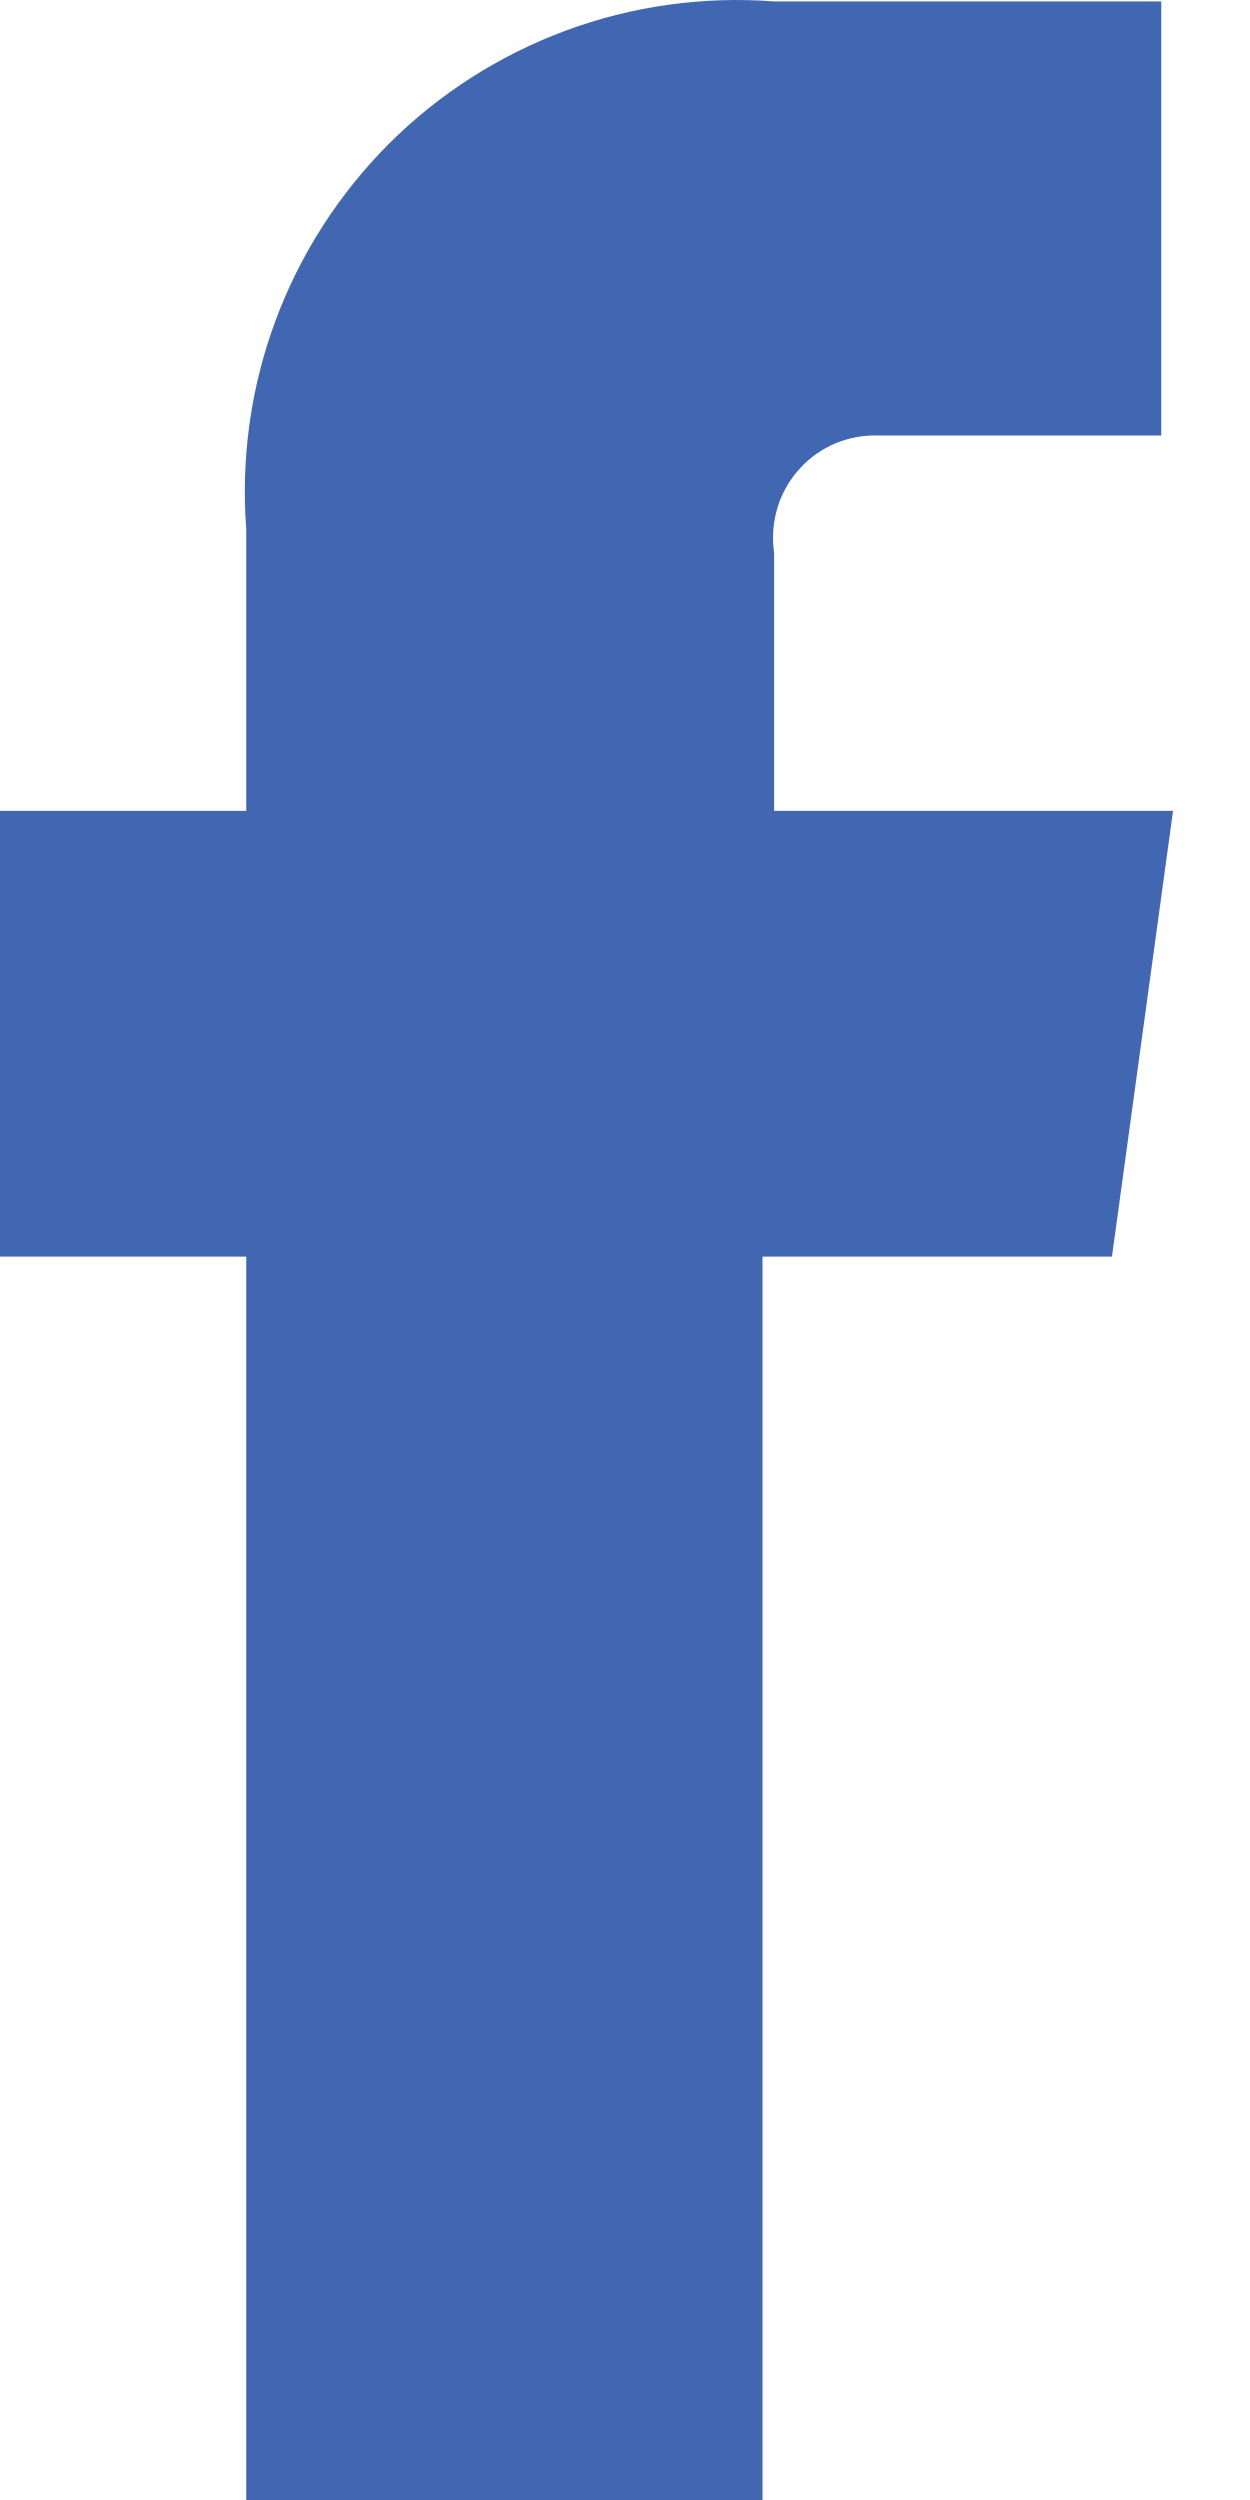
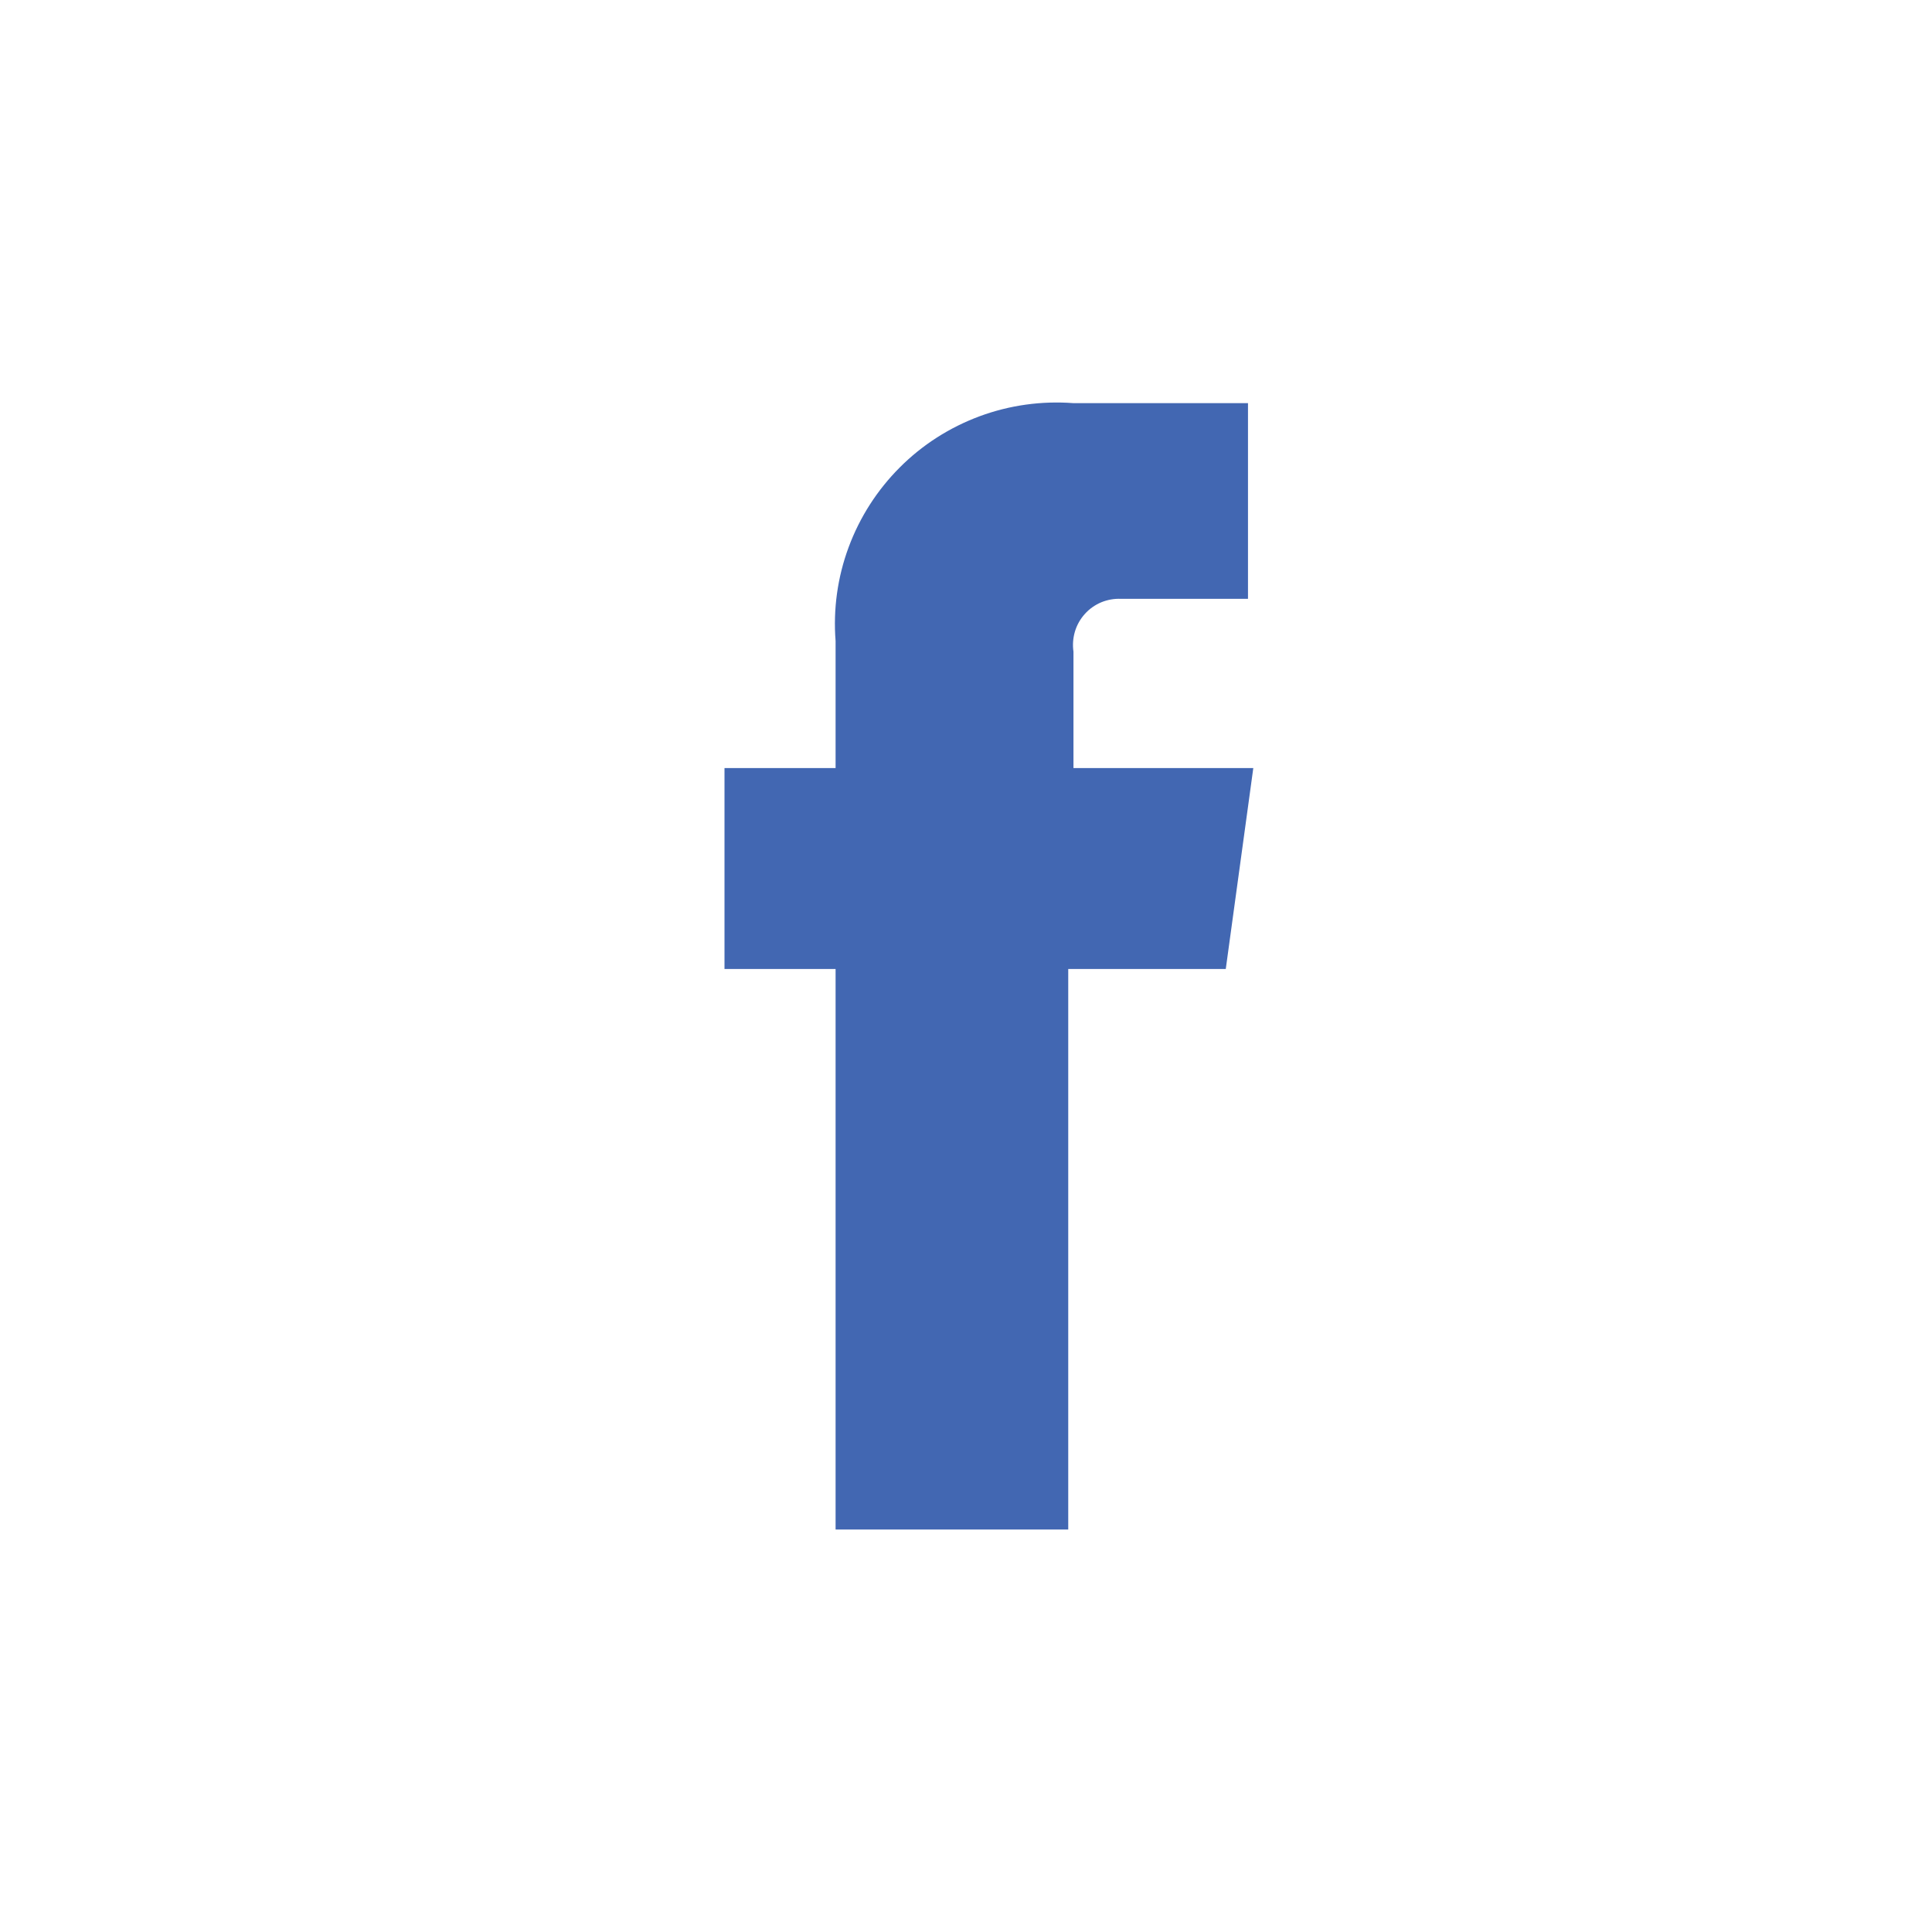
- <svg xmlns="http://www.w3.org/2000/svg" width="7" height="14" viewBox="0 0 7 14" fill="none">
-   <path d="M6.227 7.037H4.27V14H1.379V7.037H0V4.541H1.379V2.964C1.349 2.568 1.404 2.17 1.542 1.798C1.68 1.425 1.897 1.087 2.177 0.806C2.458 0.525 2.797 0.309 3.169 0.171C3.542 0.033 3.94 -0.022 4.335 0.008H6.503V2.439H4.927C4.842 2.435 4.758 2.45 4.68 2.482C4.602 2.515 4.532 2.564 4.476 2.627C4.419 2.69 4.377 2.765 4.353 2.846C4.329 2.927 4.323 3.012 4.335 3.096V4.541H6.569L6.227 7.037Z" fill="#4267B2" />
+ <svg xmlns="http://www.w3.org/2000/svg" width="24" height="24" viewBox="0 0 24 24" fill="none">
+   <path d="M15.227 12.037H13.27V19H10.38V12.037H9V9.541H10.38V7.964C10.349 7.568 10.404 7.17 10.542 6.798C10.68 6.425 10.897 6.087 11.178 5.806C11.458 5.525 11.797 5.309 12.169 5.171C12.542 5.033 12.94 4.978 13.335 5.008H15.503V7.439H13.927C13.842 7.435 13.758 7.45 13.68 7.482C13.602 7.515 13.532 7.564 13.476 7.627C13.419 7.69 13.377 7.765 13.353 7.846C13.329 7.927 13.323 8.012 13.335 8.096V9.541H15.569L15.227 12.037Z" fill="#4267B2" />
</svg>
